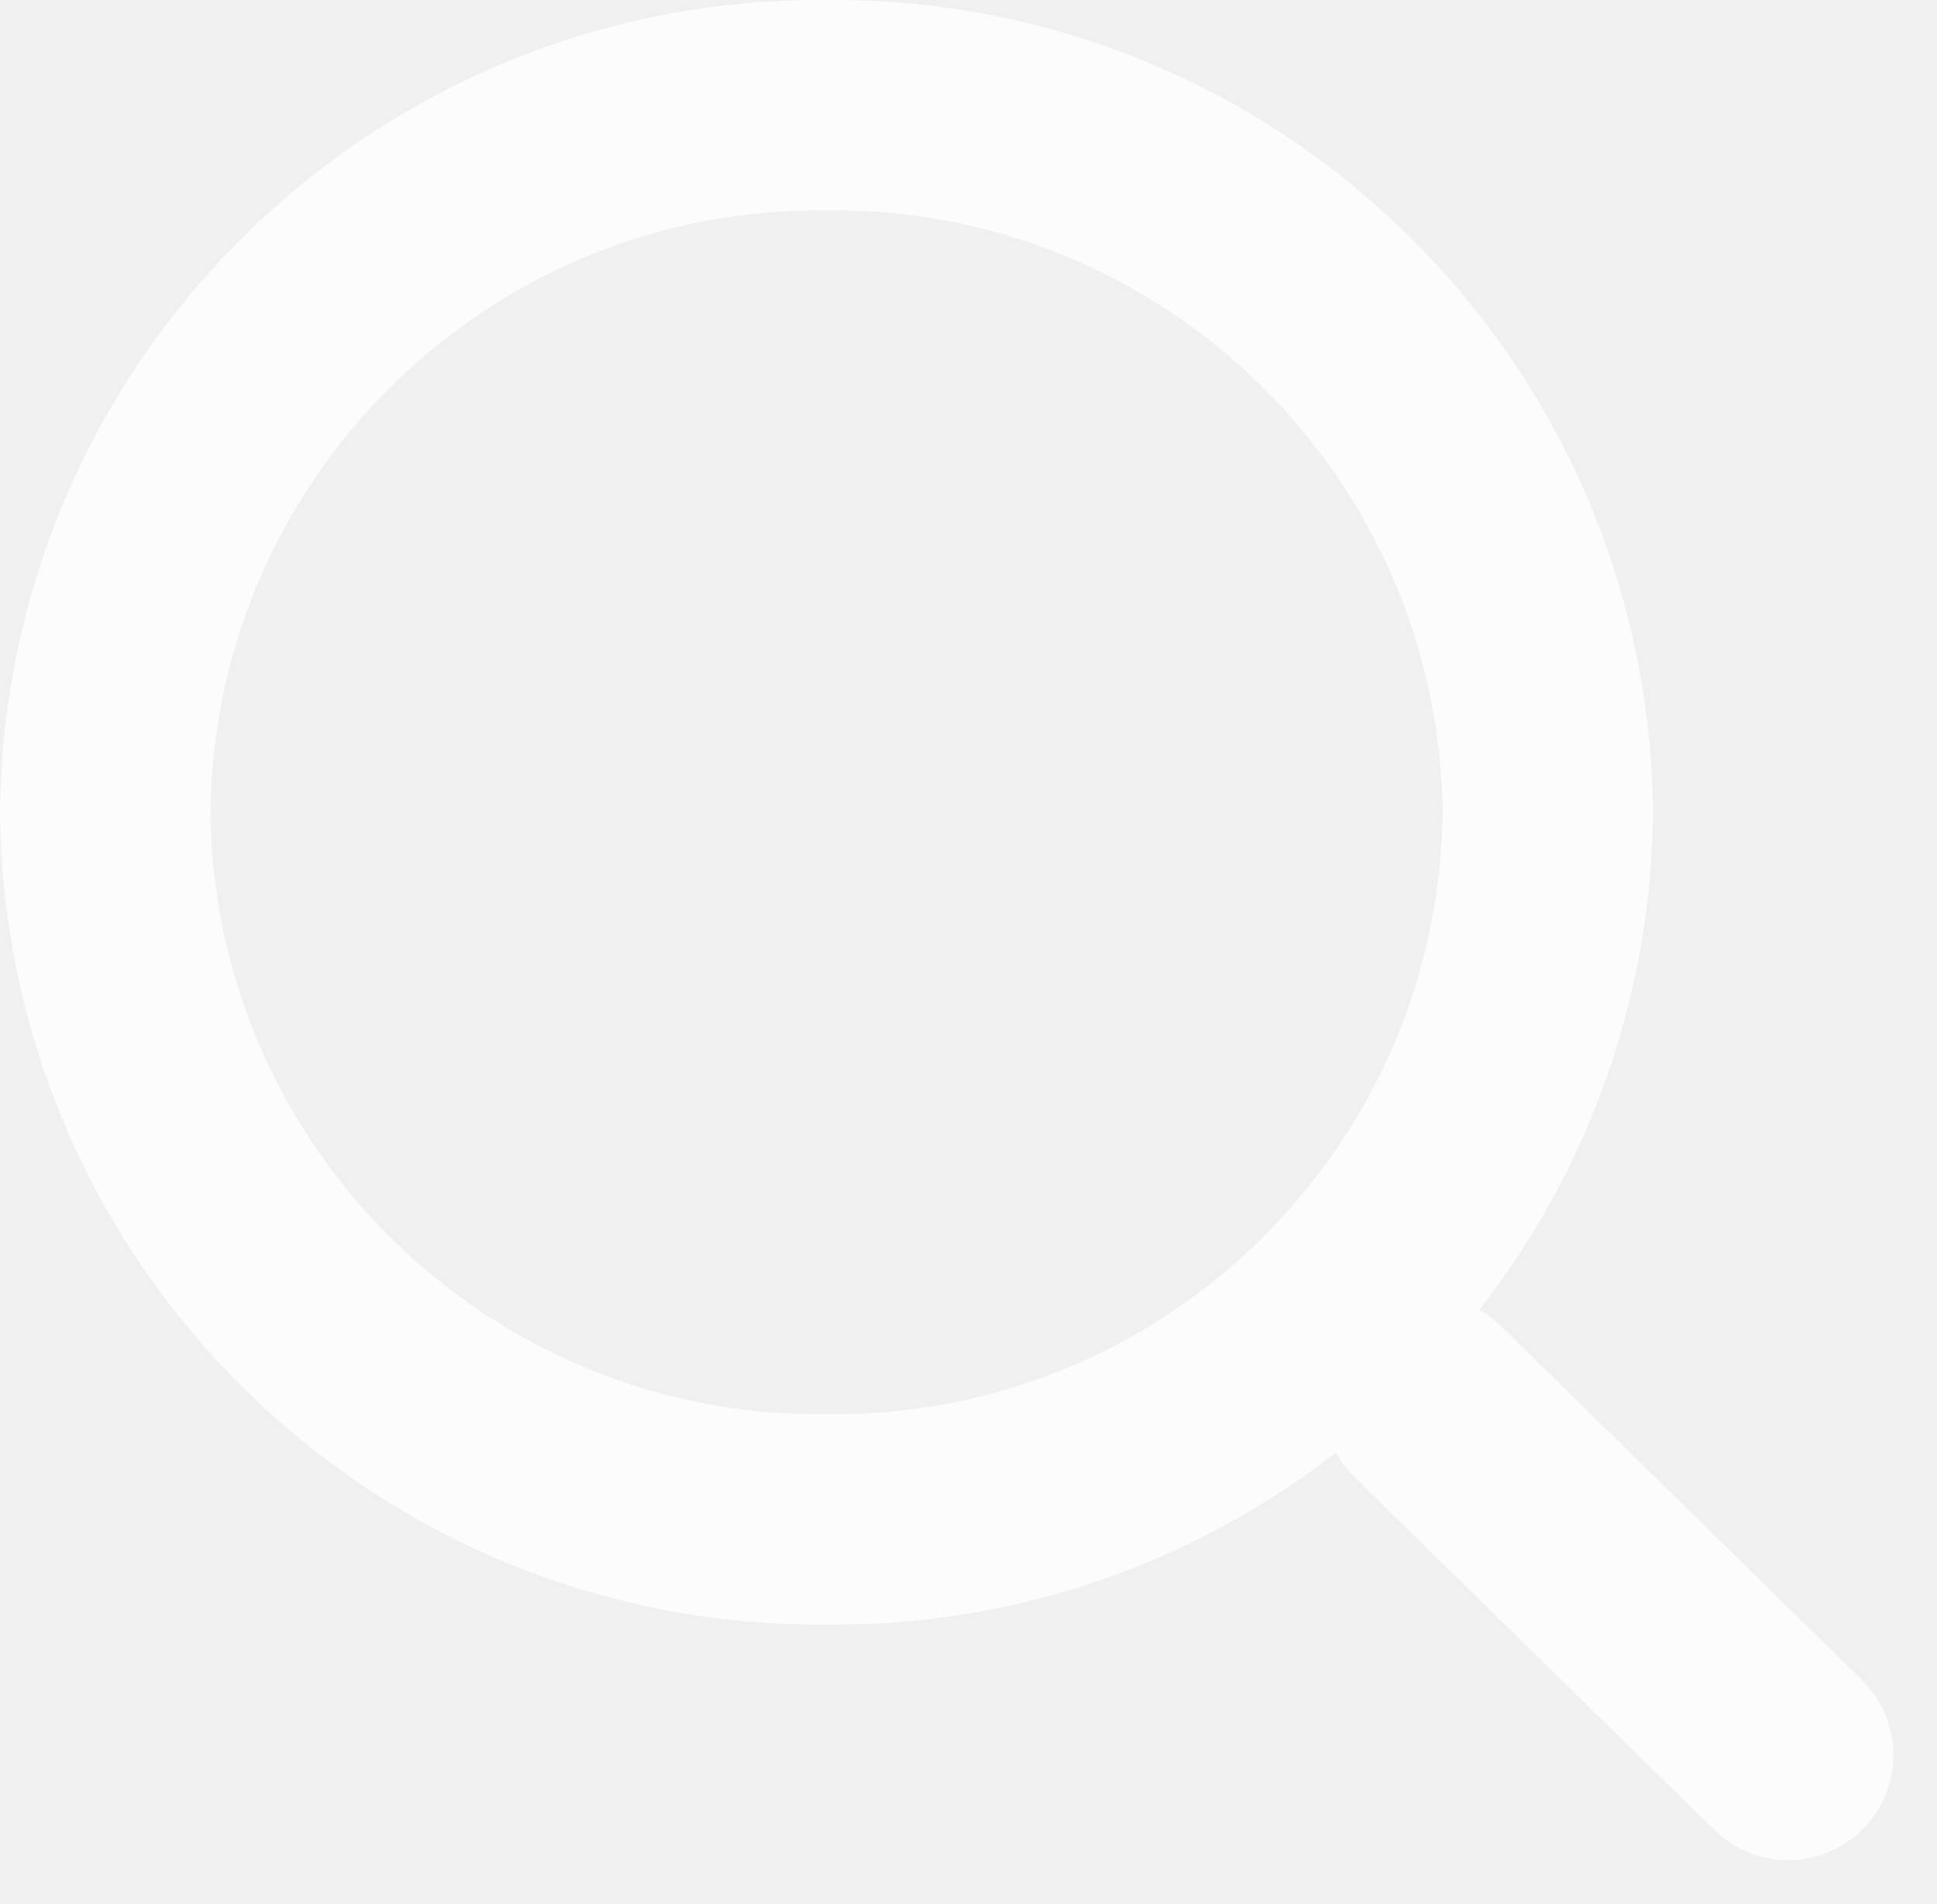
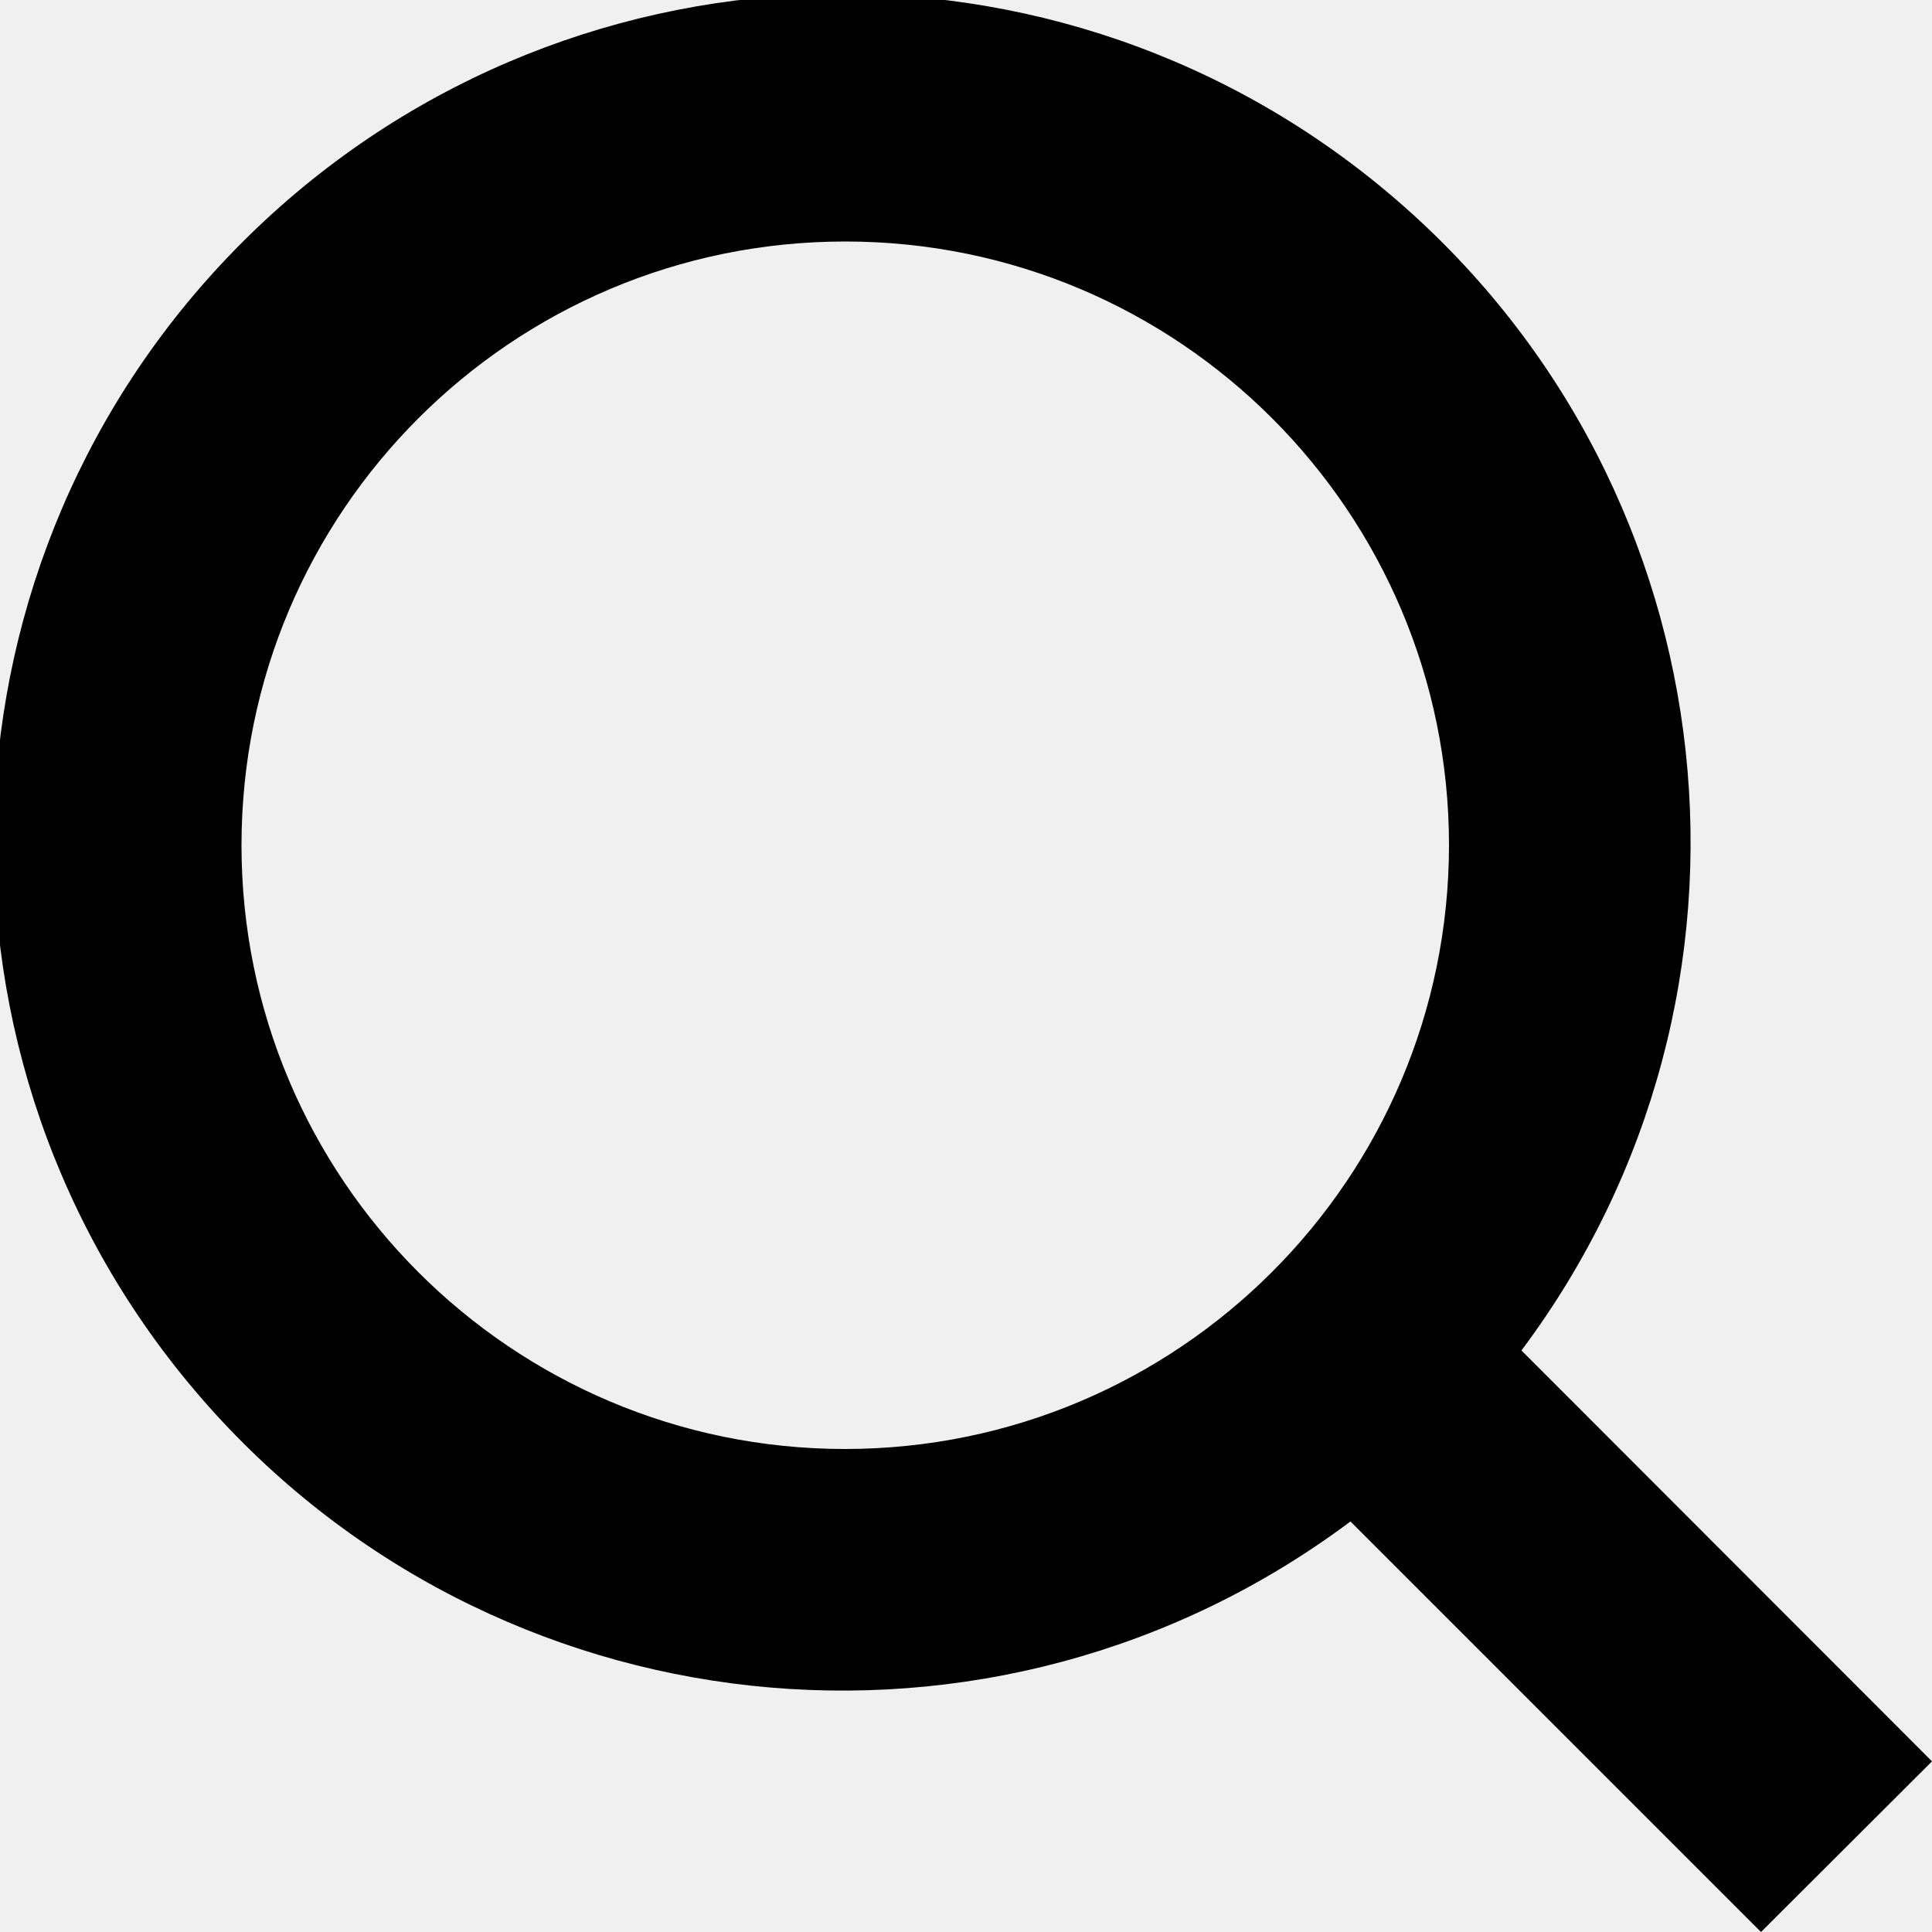
- <svg xmlns="http://www.w3.org/2000/svg" width="13.811" height="13.572" viewBox="0 0 13.811 13.572">
-   <g id="Search" transform="translate(-1165.25 -48.25)" opacity="0.8">
-     <path id="Vector" d="M10.286,5.041a5.093,5.093,0,0,1-5.143,5.041A5.093,5.093,0,0,1,0,5.041,5.093,5.093,0,0,1,5.143,0,5.093,5.093,0,0,1,10.286,5.041Z" transform="translate(1166 49)" fill="none" stroke="#fff" stroke-linecap="round" stroke-linejoin="round" stroke-width="1.5" />
-     <path id="Vector-2" data-name="Vector" d="M2.571,2.52,0,0" transform="translate(1175.429 58.241)" fill="none" stroke="#fff" stroke-linecap="round" stroke-linejoin="round" stroke-width="1.5" />
-   </g>
+ <svg xmlns="http://www.w3.org/2000/svg" id="Isolation_Mode" data-name="Isolation Mode" viewBox="0 0 24 24" width="512" height="512">
+   <path d="M18.9,16.776A10.539,10.539,0,1,0,16.776,18.9l5.1,5.1L24,21.88ZM10.5,18A7.5,7.5,0,1,1,18,10.5,7.507,7.507,0,0,1,10.5,18Z" />
</svg>
